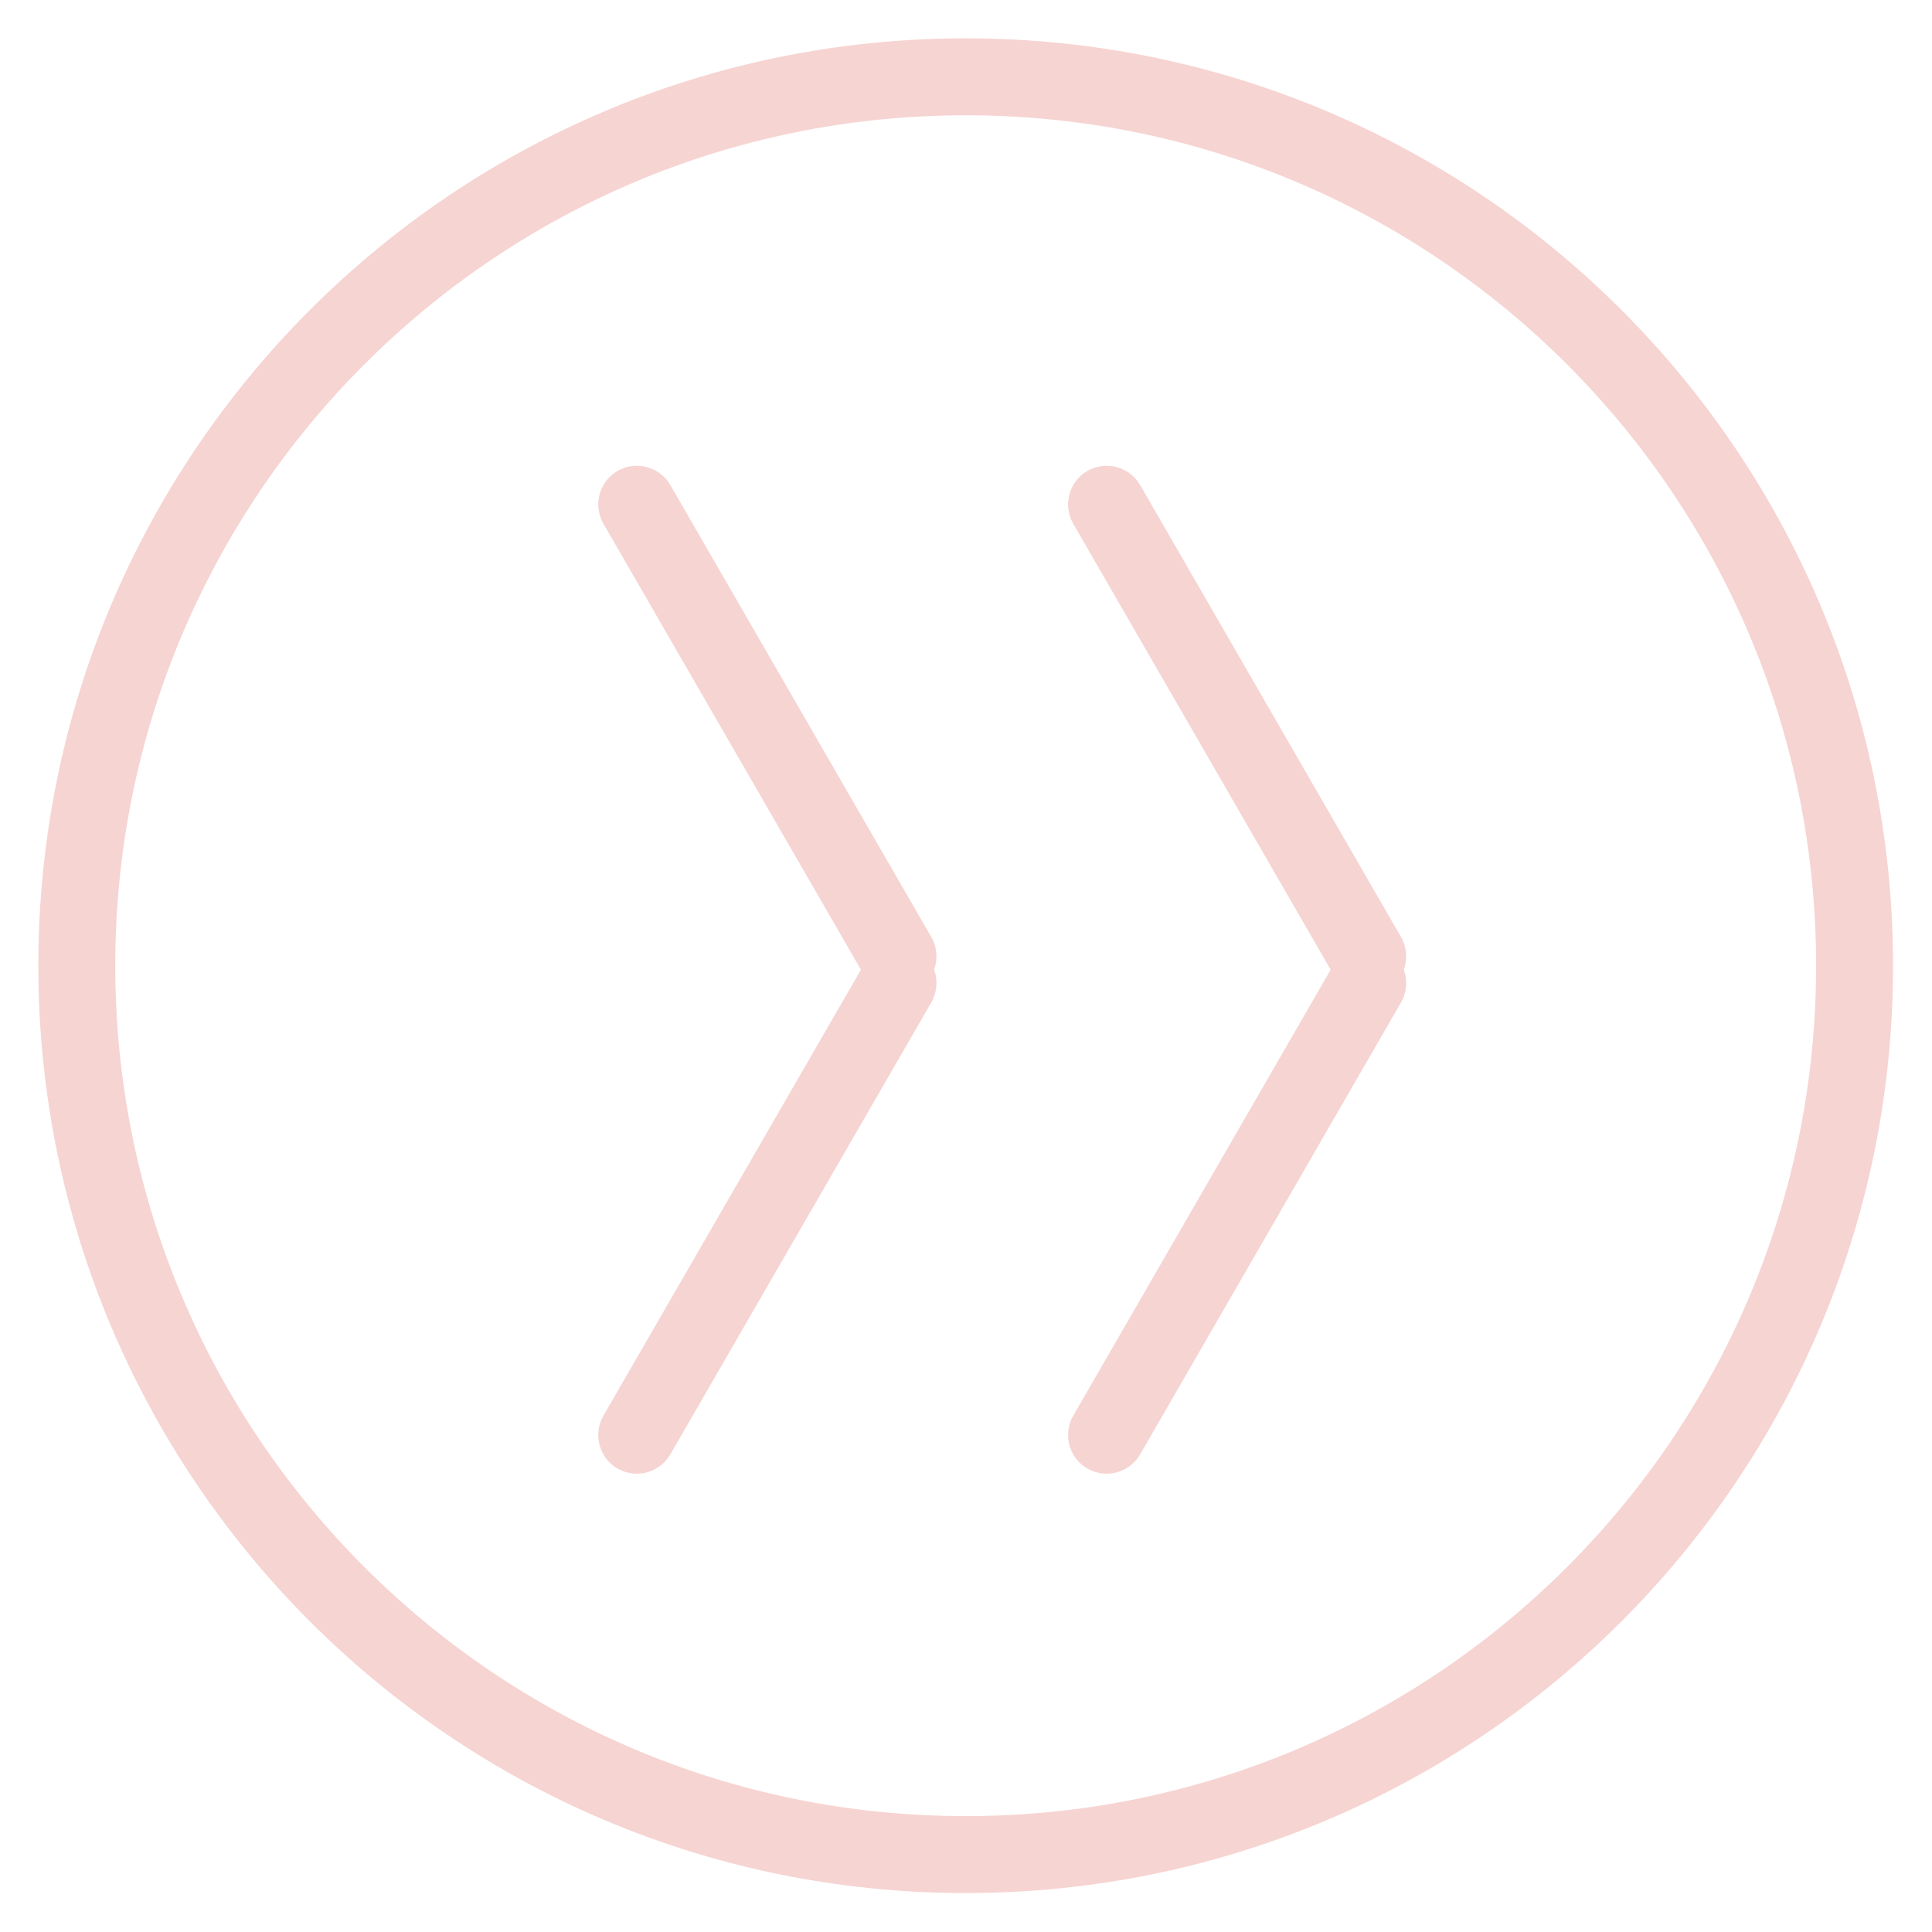
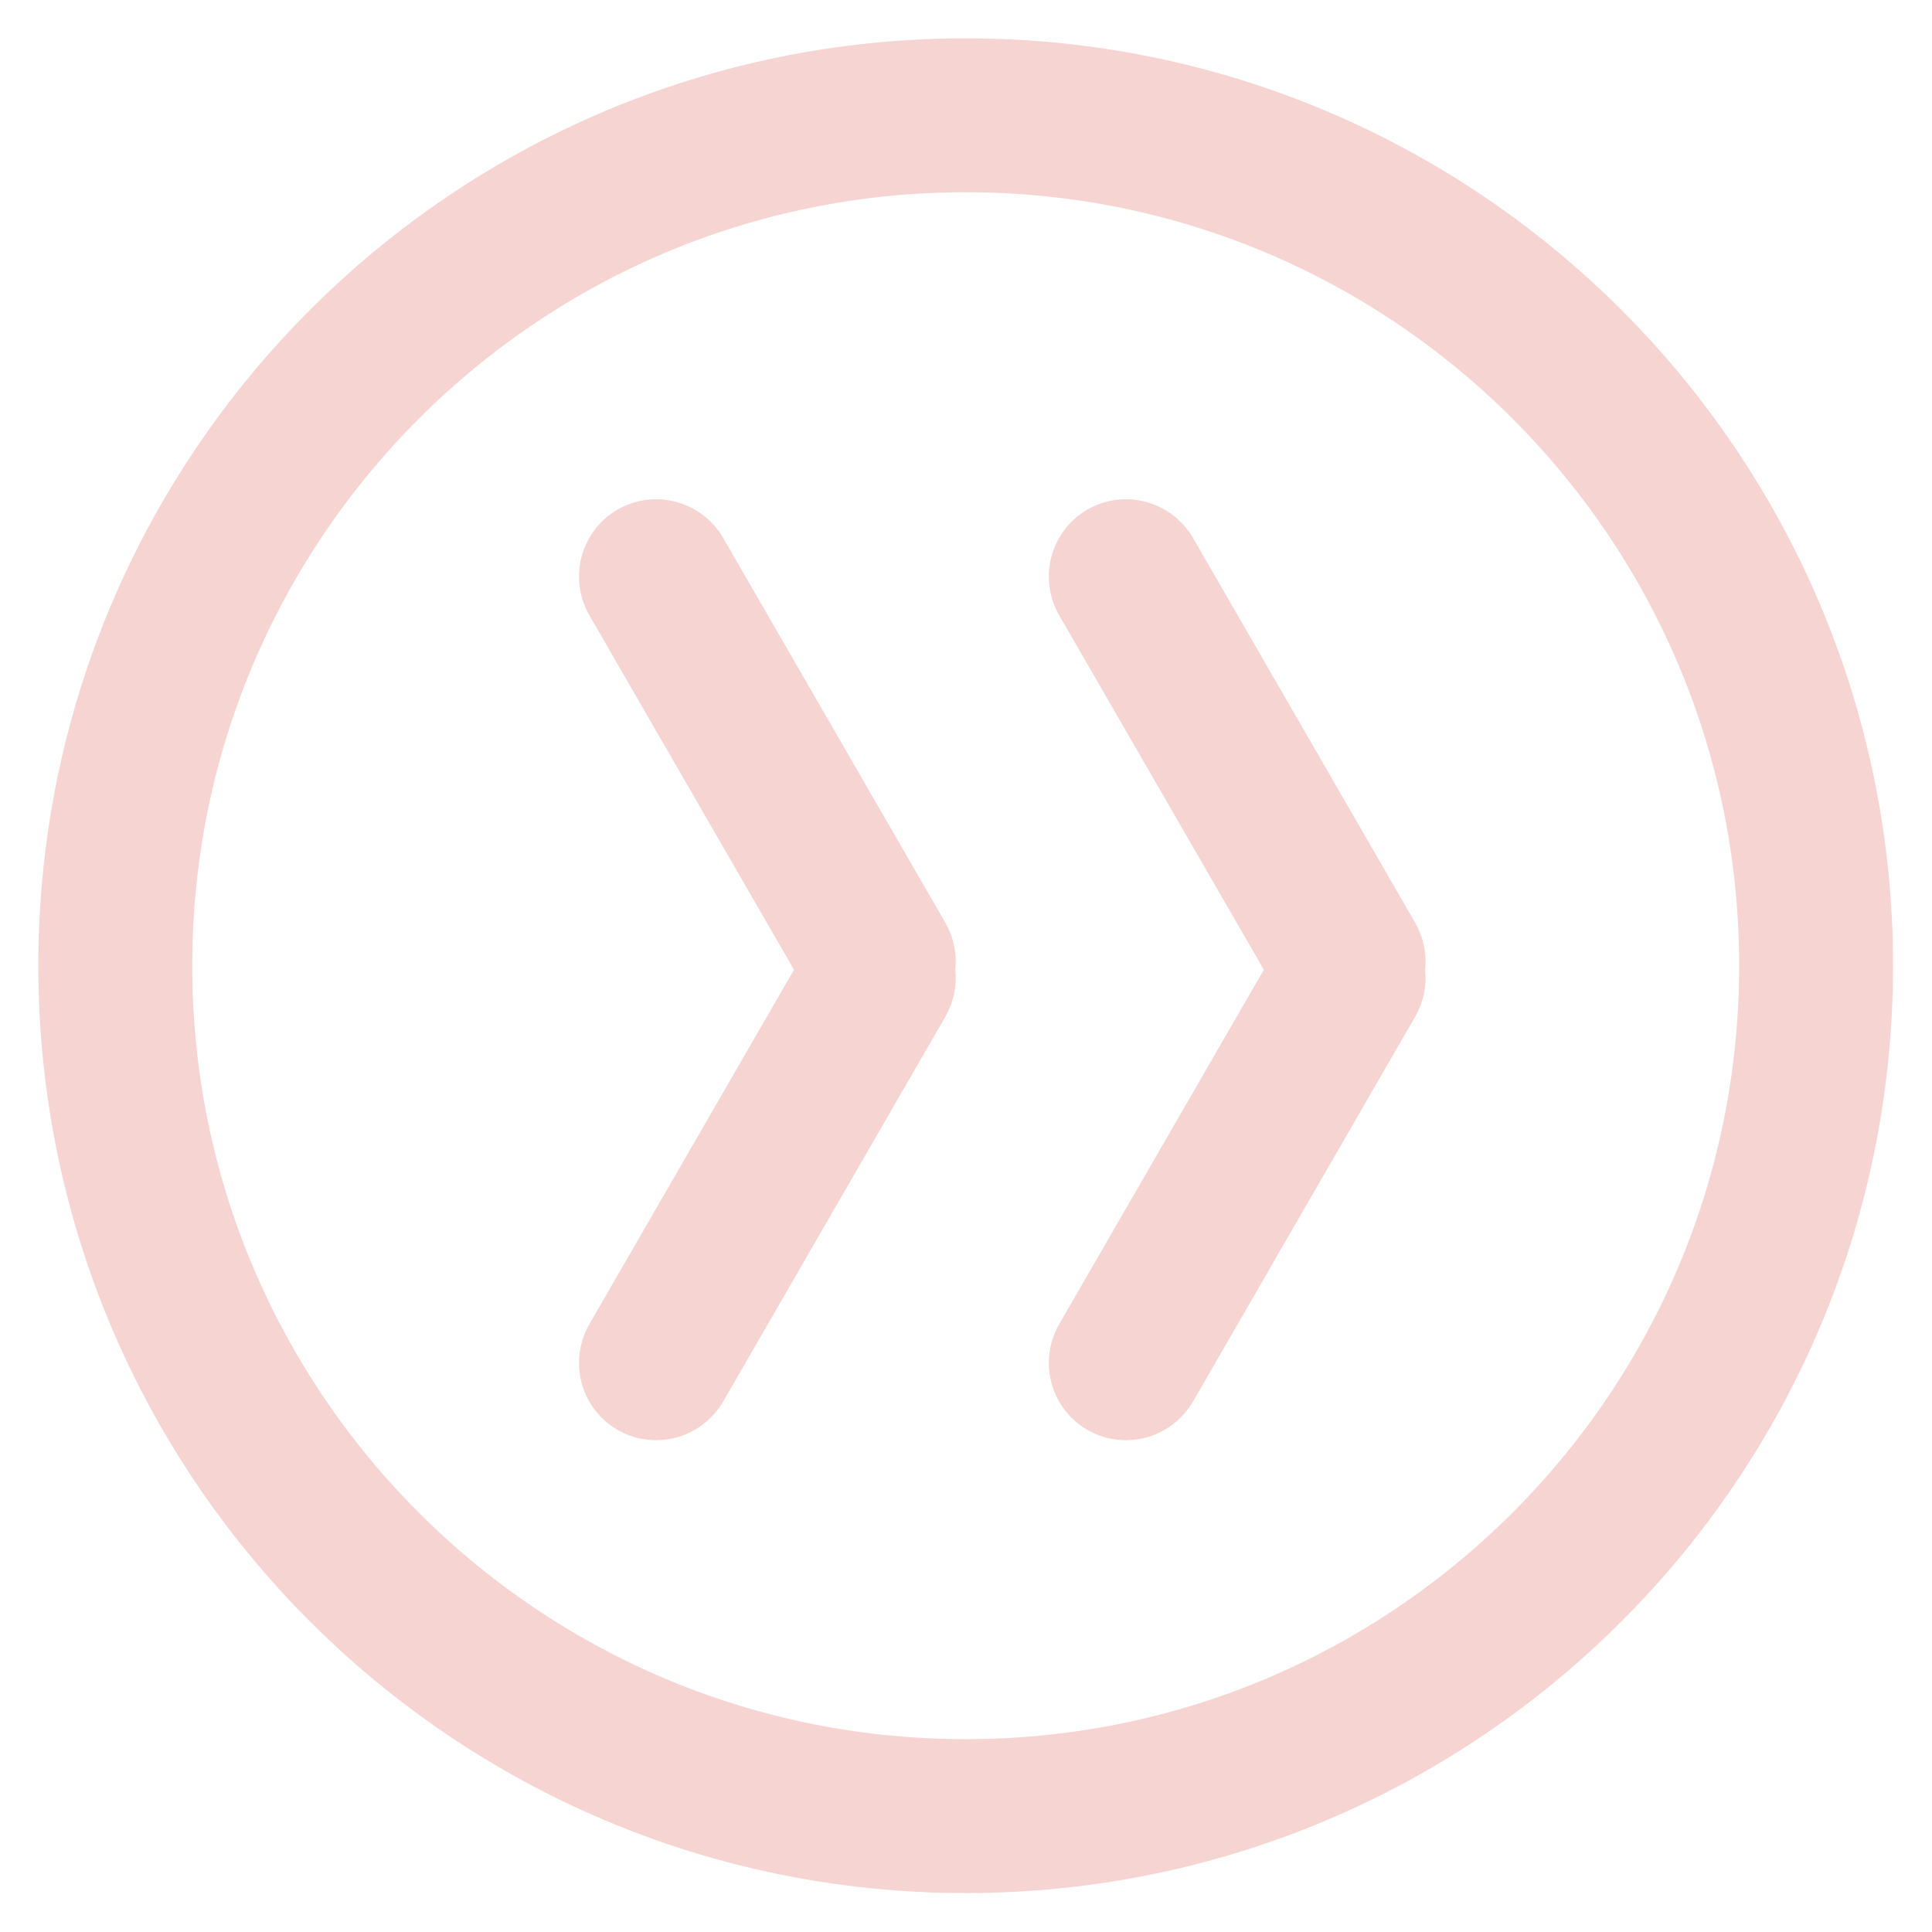
<svg xmlns="http://www.w3.org/2000/svg" width="100" zoomAndPan="magnify" viewBox="0 0 75 75" height="100" preserveAspectRatio="xMidYMid meet" version="1.0">
  <defs>
-     <clipPath id="3c78e0626f">
+     <clipPath id="8b5b4d81fb">
      <path d="M 1.488 1.488 L 73.488 1.488 L 73.488 73.488 L 1.488 73.488 Z M 1.488 1.488 " clip-rule="nonzero" />
    </clipPath>
-     <clipPath id="679233874a">
-       <path d="M 37.488 1.488 C 17.605 1.488 1.488 17.605 1.488 37.488 C 1.488 57.371 17.605 73.488 37.488 73.488 C 57.371 73.488 73.488 57.371 73.488 37.488 C 73.488 17.605 57.371 1.488 37.488 1.488 " clip-rule="nonzero" />
+     <clipPath id="82e0b063e6">
+       <path d="M 37.488 1.488 C 17.605 1.488 1.488 17.605 1.488 37.488 C 1.488 57.371 17.605 73.488 37.488 73.488 C 57.371 73.488 73.488 57.371 73.488 37.488 C 73.488 17.605 57.371 1.488 37.488 1.488 Z M 37.488 1.488 " clip-rule="nonzero" />
    </clipPath>
  </defs>
-   <g clip-path="url(#3c78e0626f)">
-     <g clip-path="url(#679233874a)">
-       <path stroke-linecap="butt" transform="matrix(0.74684, 0, 0, 0.74684, 1.489446, 1.489444)" fill="none" stroke-linejoin="miter" d="M 48.202 -0.002 C 21.579 -0.002 -0.002 21.579 -0.002 48.202 C -0.002 74.824 21.579 96.405 48.202 96.405 C 74.824 96.405 96.405 74.824 96.405 48.202 C 96.405 21.579 74.824 -0.002 48.202 -0.002 " stroke="#f6d4d2" stroke-width="8" stroke-opacity="1" stroke-miterlimit="4" />
+   <g clip-path="url(#8b5b4d81fb)">
+     <g clip-path="url(#82e0b063e6)">
+       <path stroke-linecap="butt" transform="matrix(0.74684, 0, 0, 0.74684, 1.489446, 1.489444)" fill="none" stroke-linejoin="miter" d="M 48.202 -0.002 C 21.579 -0.002 -0.002 21.579 -0.002 48.202 C -0.002 74.824 21.579 96.405 48.202 96.405 C 74.824 96.405 96.405 74.824 96.405 48.202 C 96.405 21.579 74.824 -0.002 48.202 -0.002 Z M 48.202 -0.002 " stroke="#f6d4d2" stroke-width="16" stroke-opacity="1" stroke-miterlimit="4" />
    </g>
  </g>
-   <path stroke-linecap="round" transform="matrix(0.376518, 0.652149, -0.649519, 0.375, 43.51033, 17.53117)" fill="none" stroke-linejoin="miter" d="M 2.001 2 L 28.887 2.003 " stroke="#f6d4d2" stroke-width="4" stroke-opacity="1" stroke-miterlimit="4" />
-   <path stroke-linecap="round" transform="matrix(0.376518, -0.652149, 0.649519, 0.375, 40.91225, 56.25827)" fill="none" stroke-linejoin="miter" d="M 2.001 2 L 28.888 1.997 " stroke="#f6d4d2" stroke-width="4" stroke-opacity="1" stroke-miterlimit="4" />
-   <path stroke-linecap="round" transform="matrix(0.376518, 0.652149, -0.649519, 0.375, 25.27339, 17.53117)" fill="none" stroke-linejoin="miter" d="M 2 2.001 L 28.889 2 " stroke="#f6d4d2" stroke-width="4" stroke-opacity="1" stroke-miterlimit="4" />
-   <path stroke-linecap="round" transform="matrix(0.376518, -0.652149, 0.649519, 0.375, 22.67531, 56.25827)" fill="none" stroke-linejoin="miter" d="M 2 1.998 L 28.889 2 " stroke="#f6d4d2" stroke-width="4" stroke-opacity="1" stroke-miterlimit="4" />
+   <path stroke-linecap="round" transform="matrix(0.376518, 0.652149, -0.649519, 0.375, 44.80937, 18.28117)" fill="none" stroke-linejoin="miter" d="M 4.002 3.999 L 26.889 3.999 " stroke="#f6d4d2" stroke-width="8" stroke-opacity="1" stroke-miterlimit="4" />
+   <path stroke-linecap="round" transform="matrix(0.376518, -0.652149, 0.649519, 0.375, 39.61321, 54.00827)" fill="none" stroke-linejoin="miter" d="M 4.002 4.001 L 26.889 4.001 " stroke="#f6d4d2" stroke-width="8" stroke-opacity="1" stroke-miterlimit="4" />
+   <path stroke-linecap="round" transform="matrix(0.376518, 0.652149, -0.649519, 0.375, 26.57243, 18.28117)" fill="none" stroke-linejoin="miter" d="M 4.001 4.001 L 26.888 4.001 " stroke="#f6d4d2" stroke-width="8" stroke-opacity="1" stroke-miterlimit="4" />
+   <path stroke-linecap="round" transform="matrix(0.376518, -0.652149, 0.649519, 0.375, 21.37628, 54.00827)" fill="none" stroke-linejoin="miter" d="M 4.001 3.999 L 26.888 3.999 " stroke="#f6d4d2" stroke-width="8" stroke-opacity="1" stroke-miterlimit="4" />
</svg>
